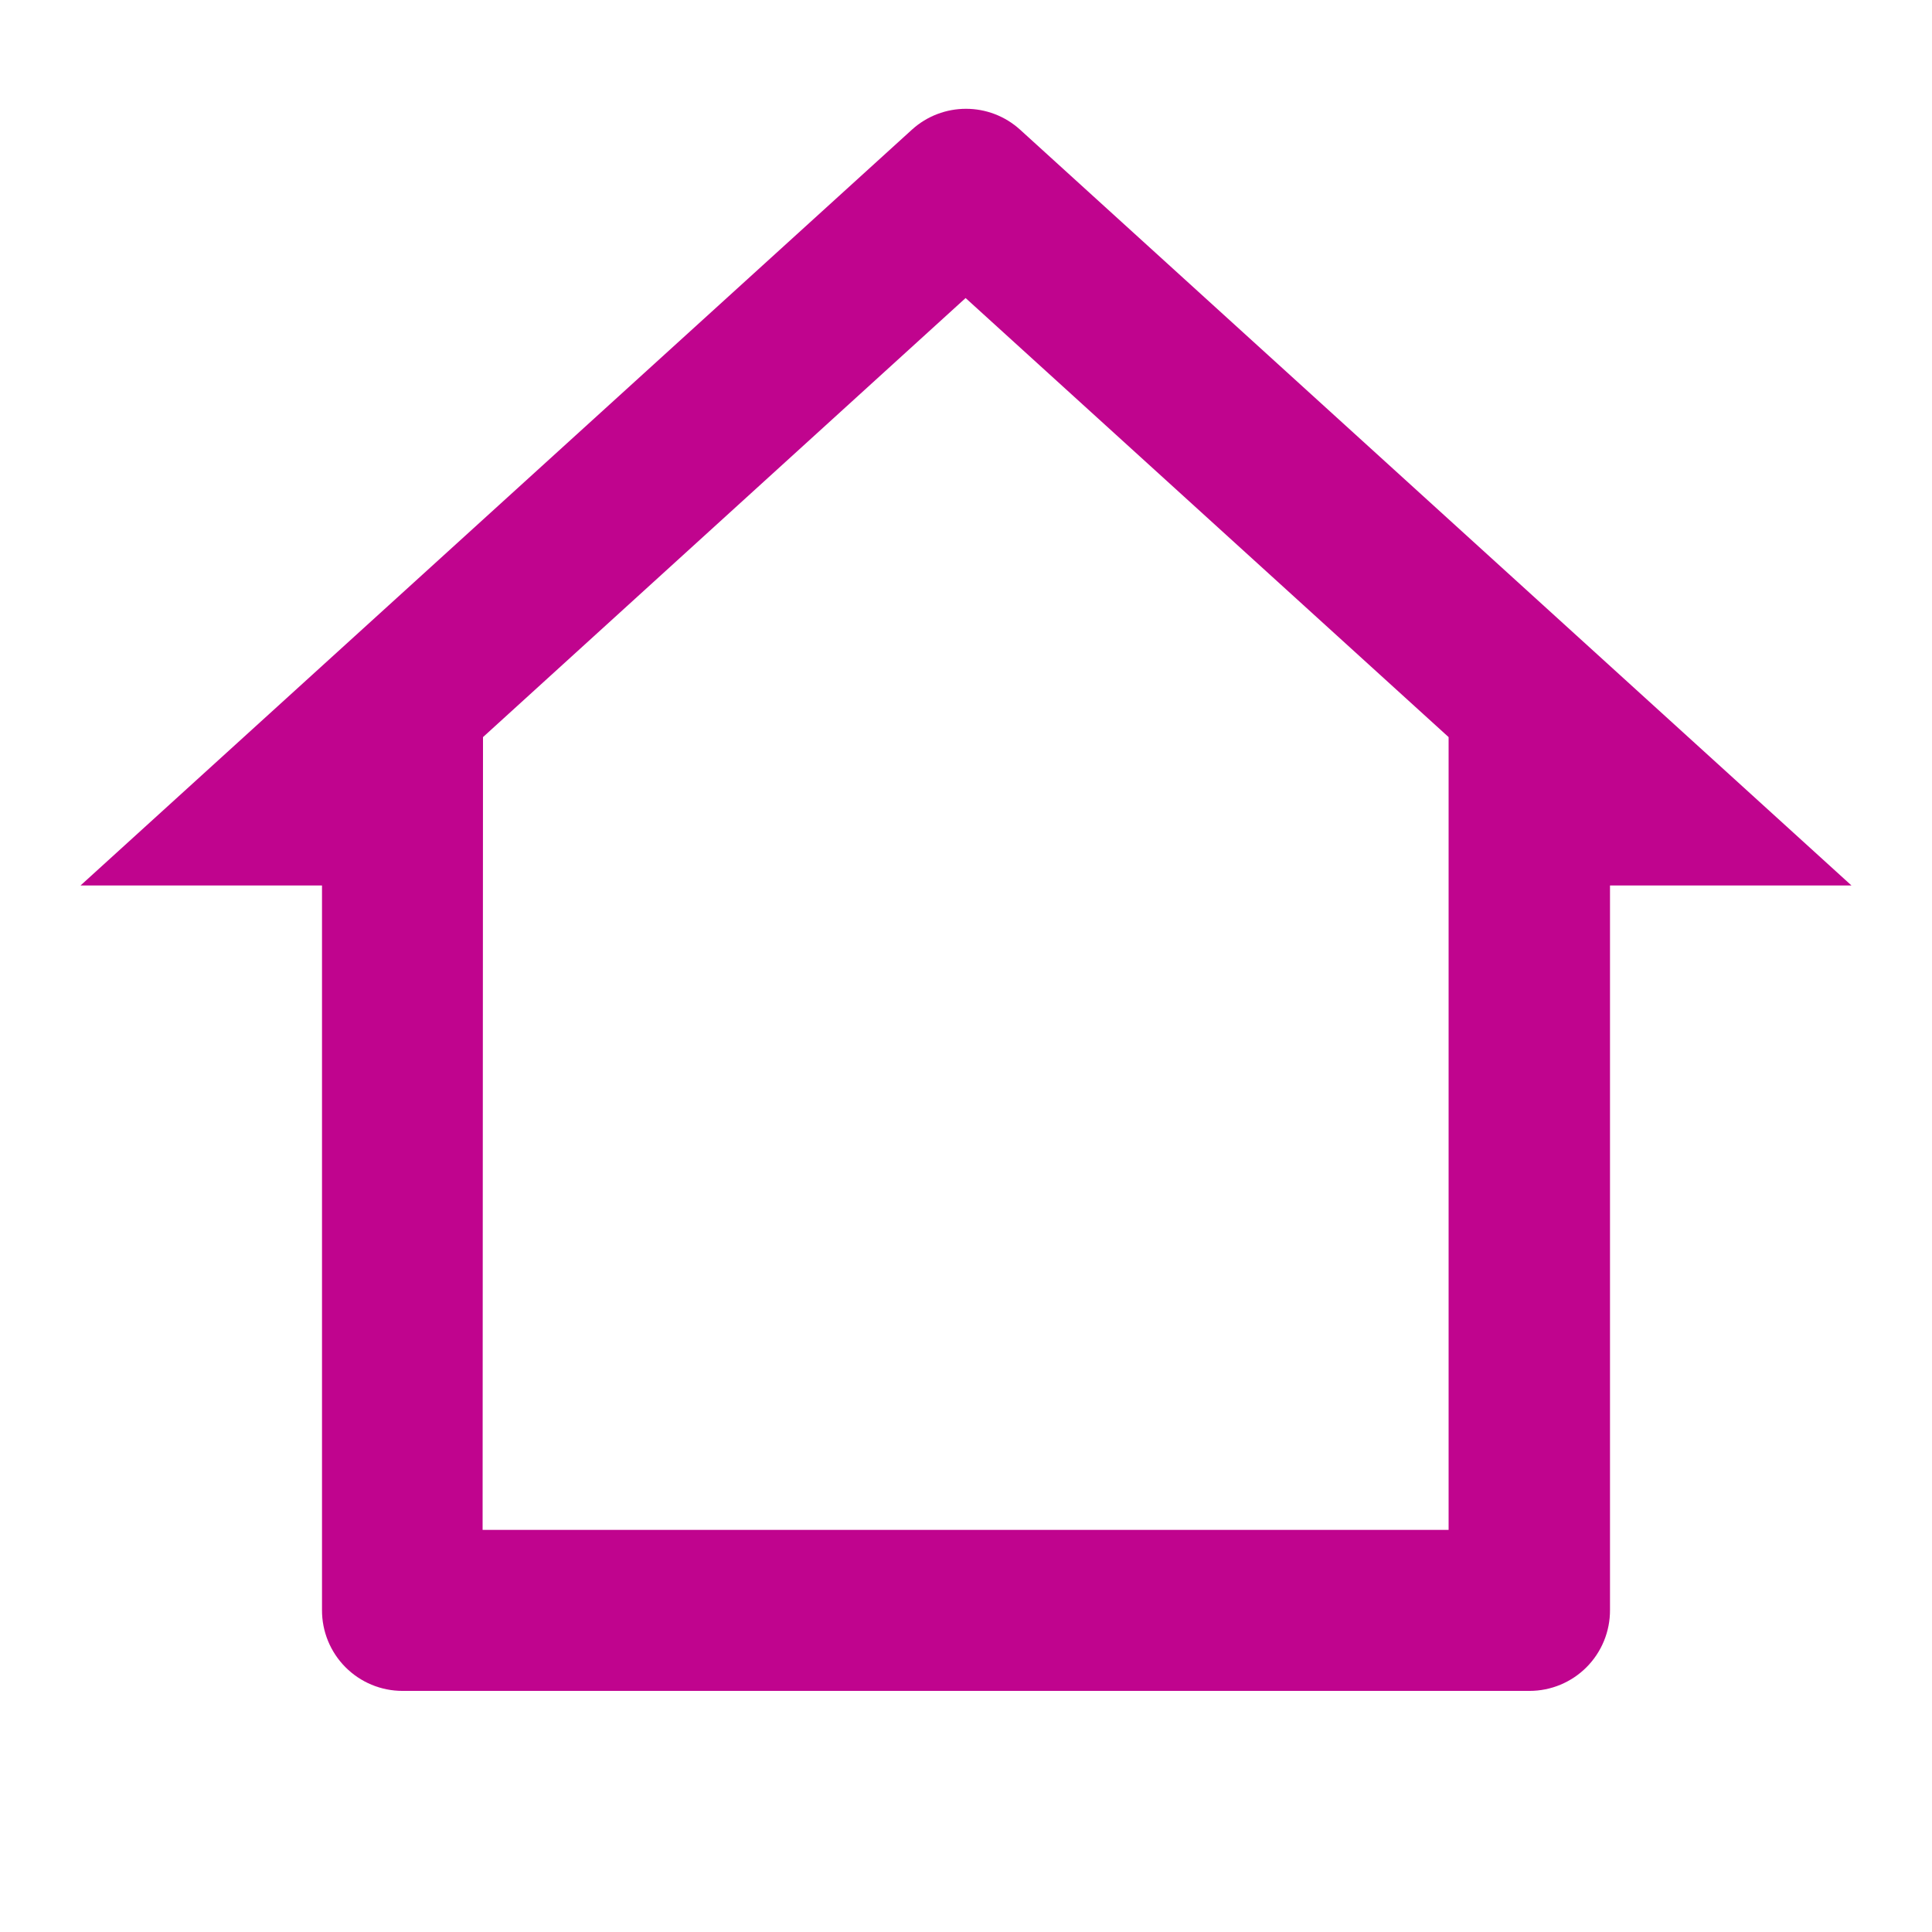
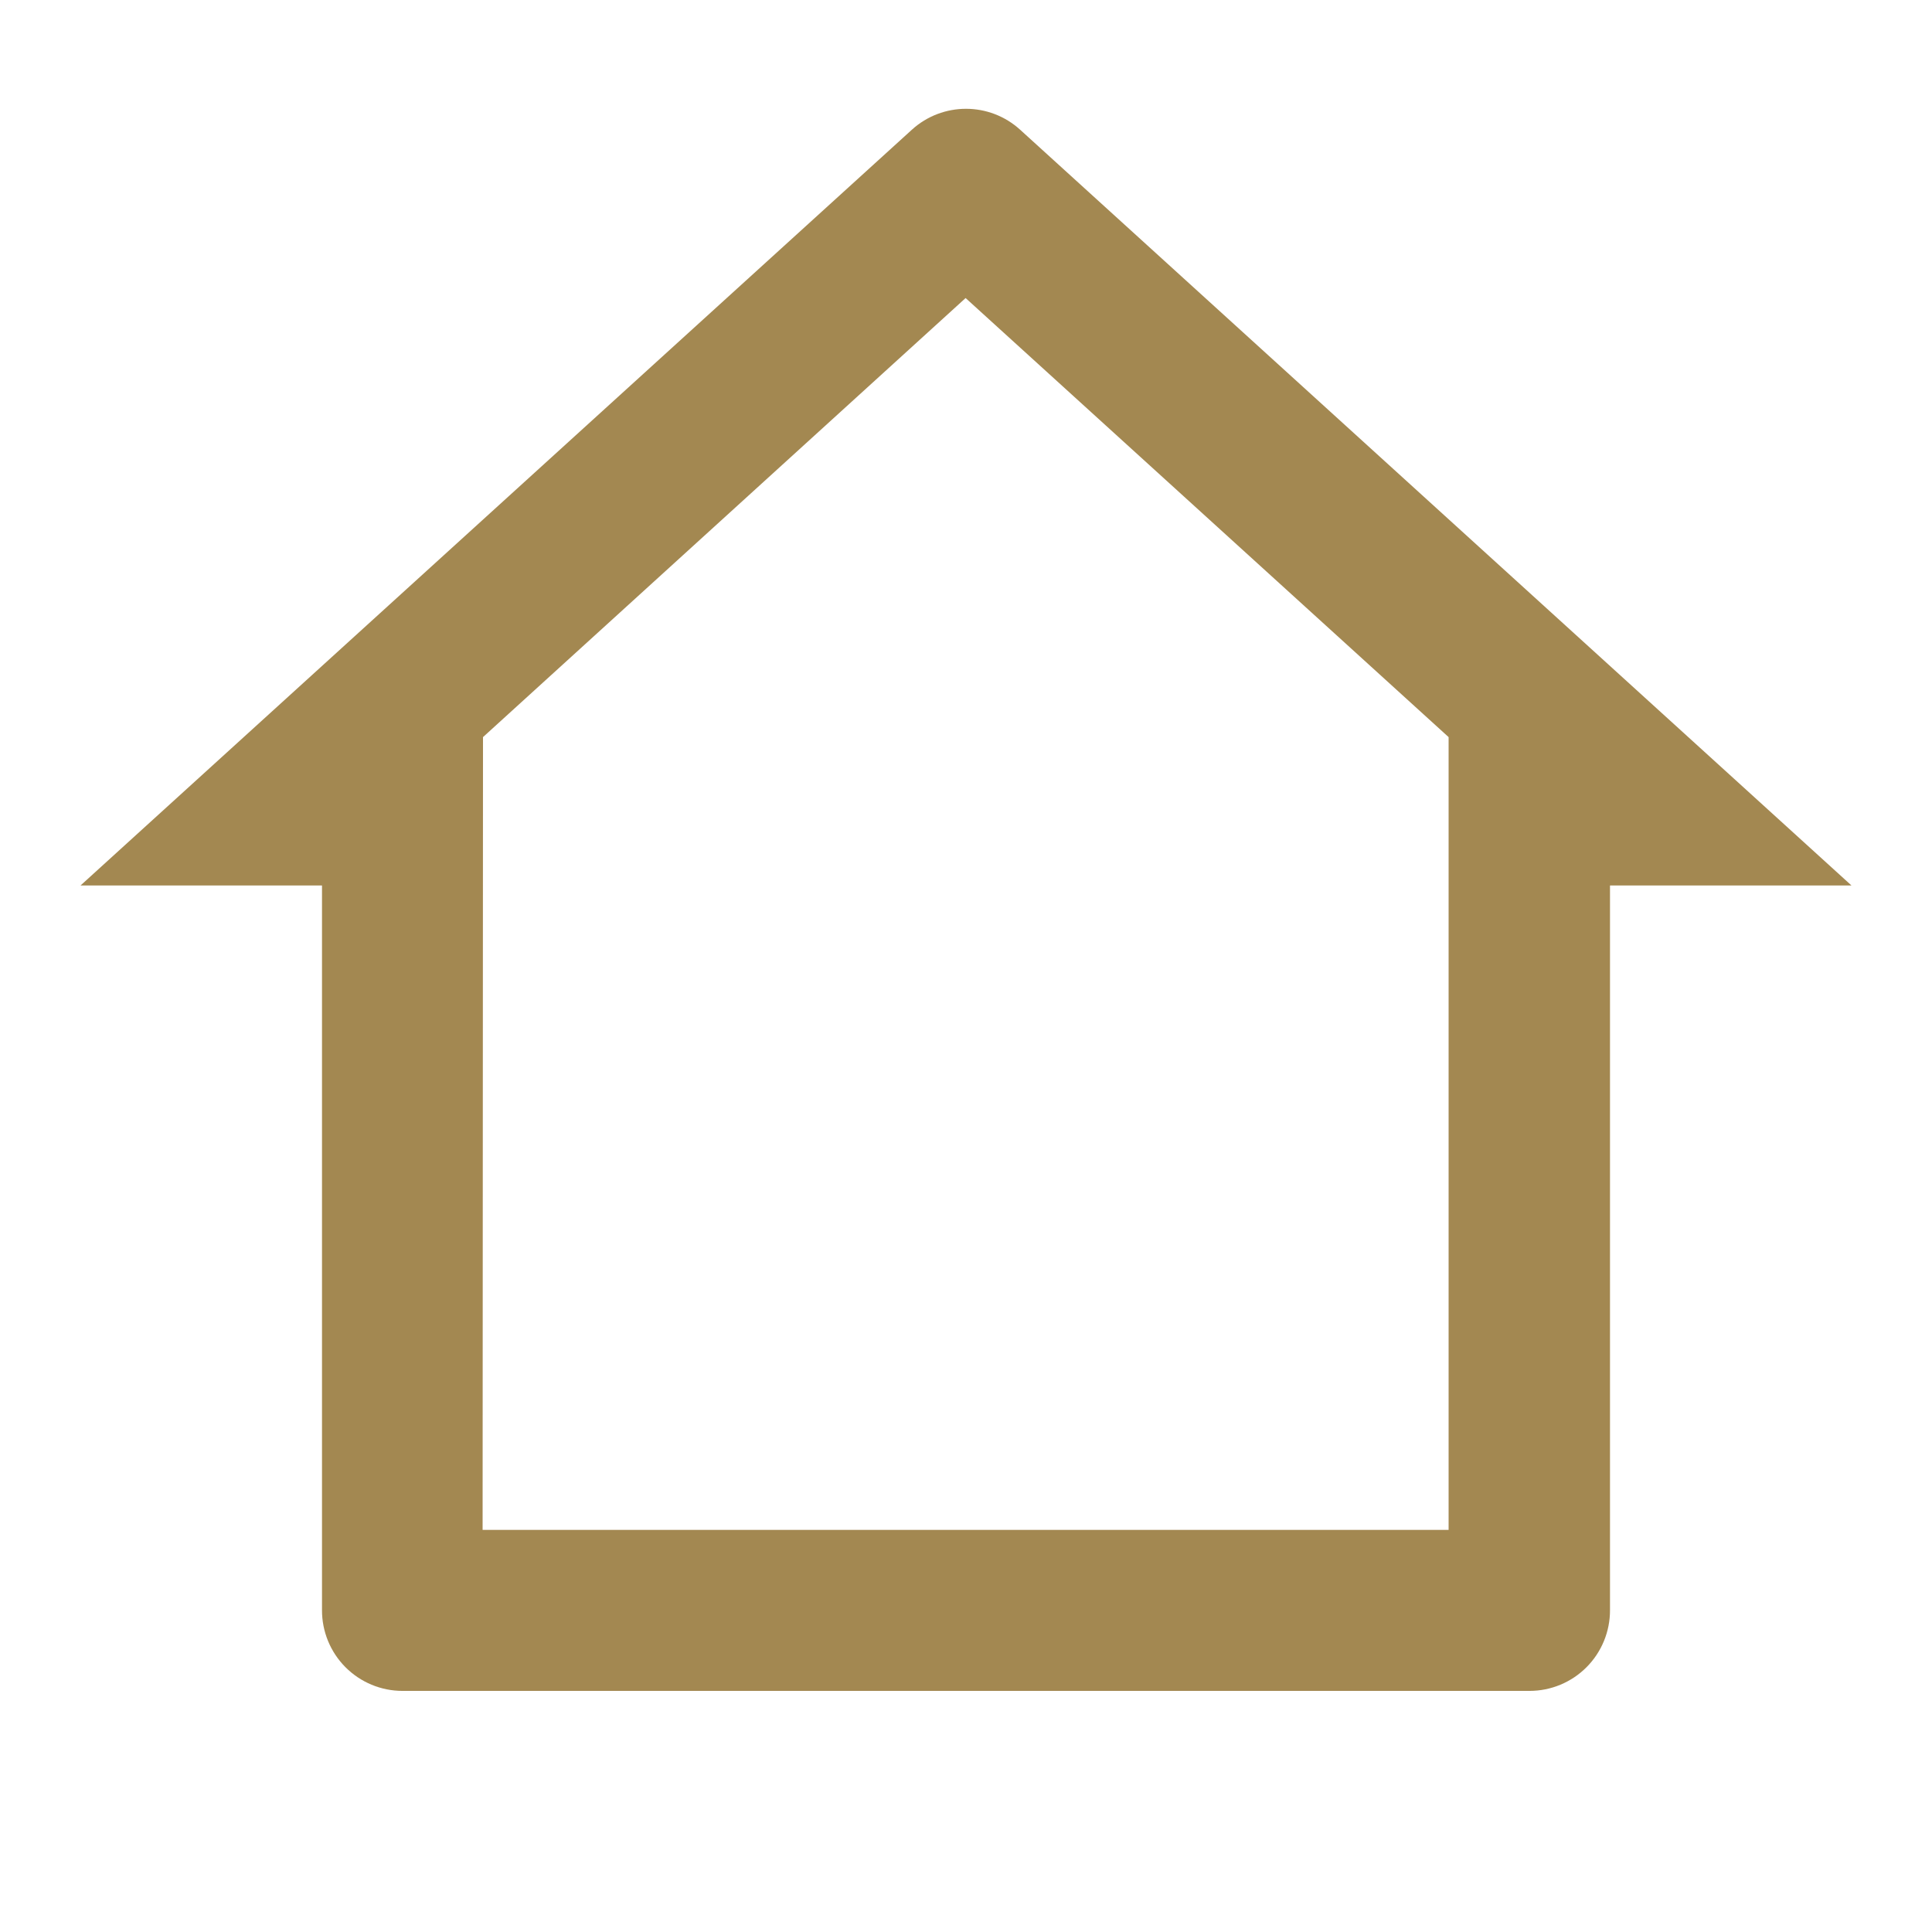
<svg xmlns="http://www.w3.org/2000/svg" id="home-2-line" width="24.36" height="24.36" viewBox="0 0 24.36 24.36">
  <path id="Caminho_418" fill="none" d="M0 0h24.36v24.36H0z" data-name="Caminho 418" />
-   <path id="Caminho_419" fill="#c0048e" d="M19.27 21.3H5.06a1.015 1.015 0 0 1-1.015-1.02v-9.135H1l10.482-9.529a1.015 1.015 0 0 1 1.366 0l10.482 9.529h-3.045v9.135a1.015 1.015 0 0 1-1.015 1.02zm-13.2-2.03h12.18V9.274l-6.09-5.536-6.085 5.536z" data-name="Caminho 419" transform="translate(.015 .02)" />
+   <path id="Caminho_419" fill="#a38851" d="M19.27 21.3H5.06a1.015 1.015 0 0 1-1.015-1.02v-9.135H1l10.482-9.529a1.015 1.015 0 0 1 1.366 0l10.482 9.529h-3.045v9.135a1.015 1.015 0 0 1-1.015 1.02zm-13.2-2.03h12.18V9.274l-6.09-5.536-6.085 5.536z" data-name="Caminho 419" transform="translate(.015 .02)" />
</svg>
